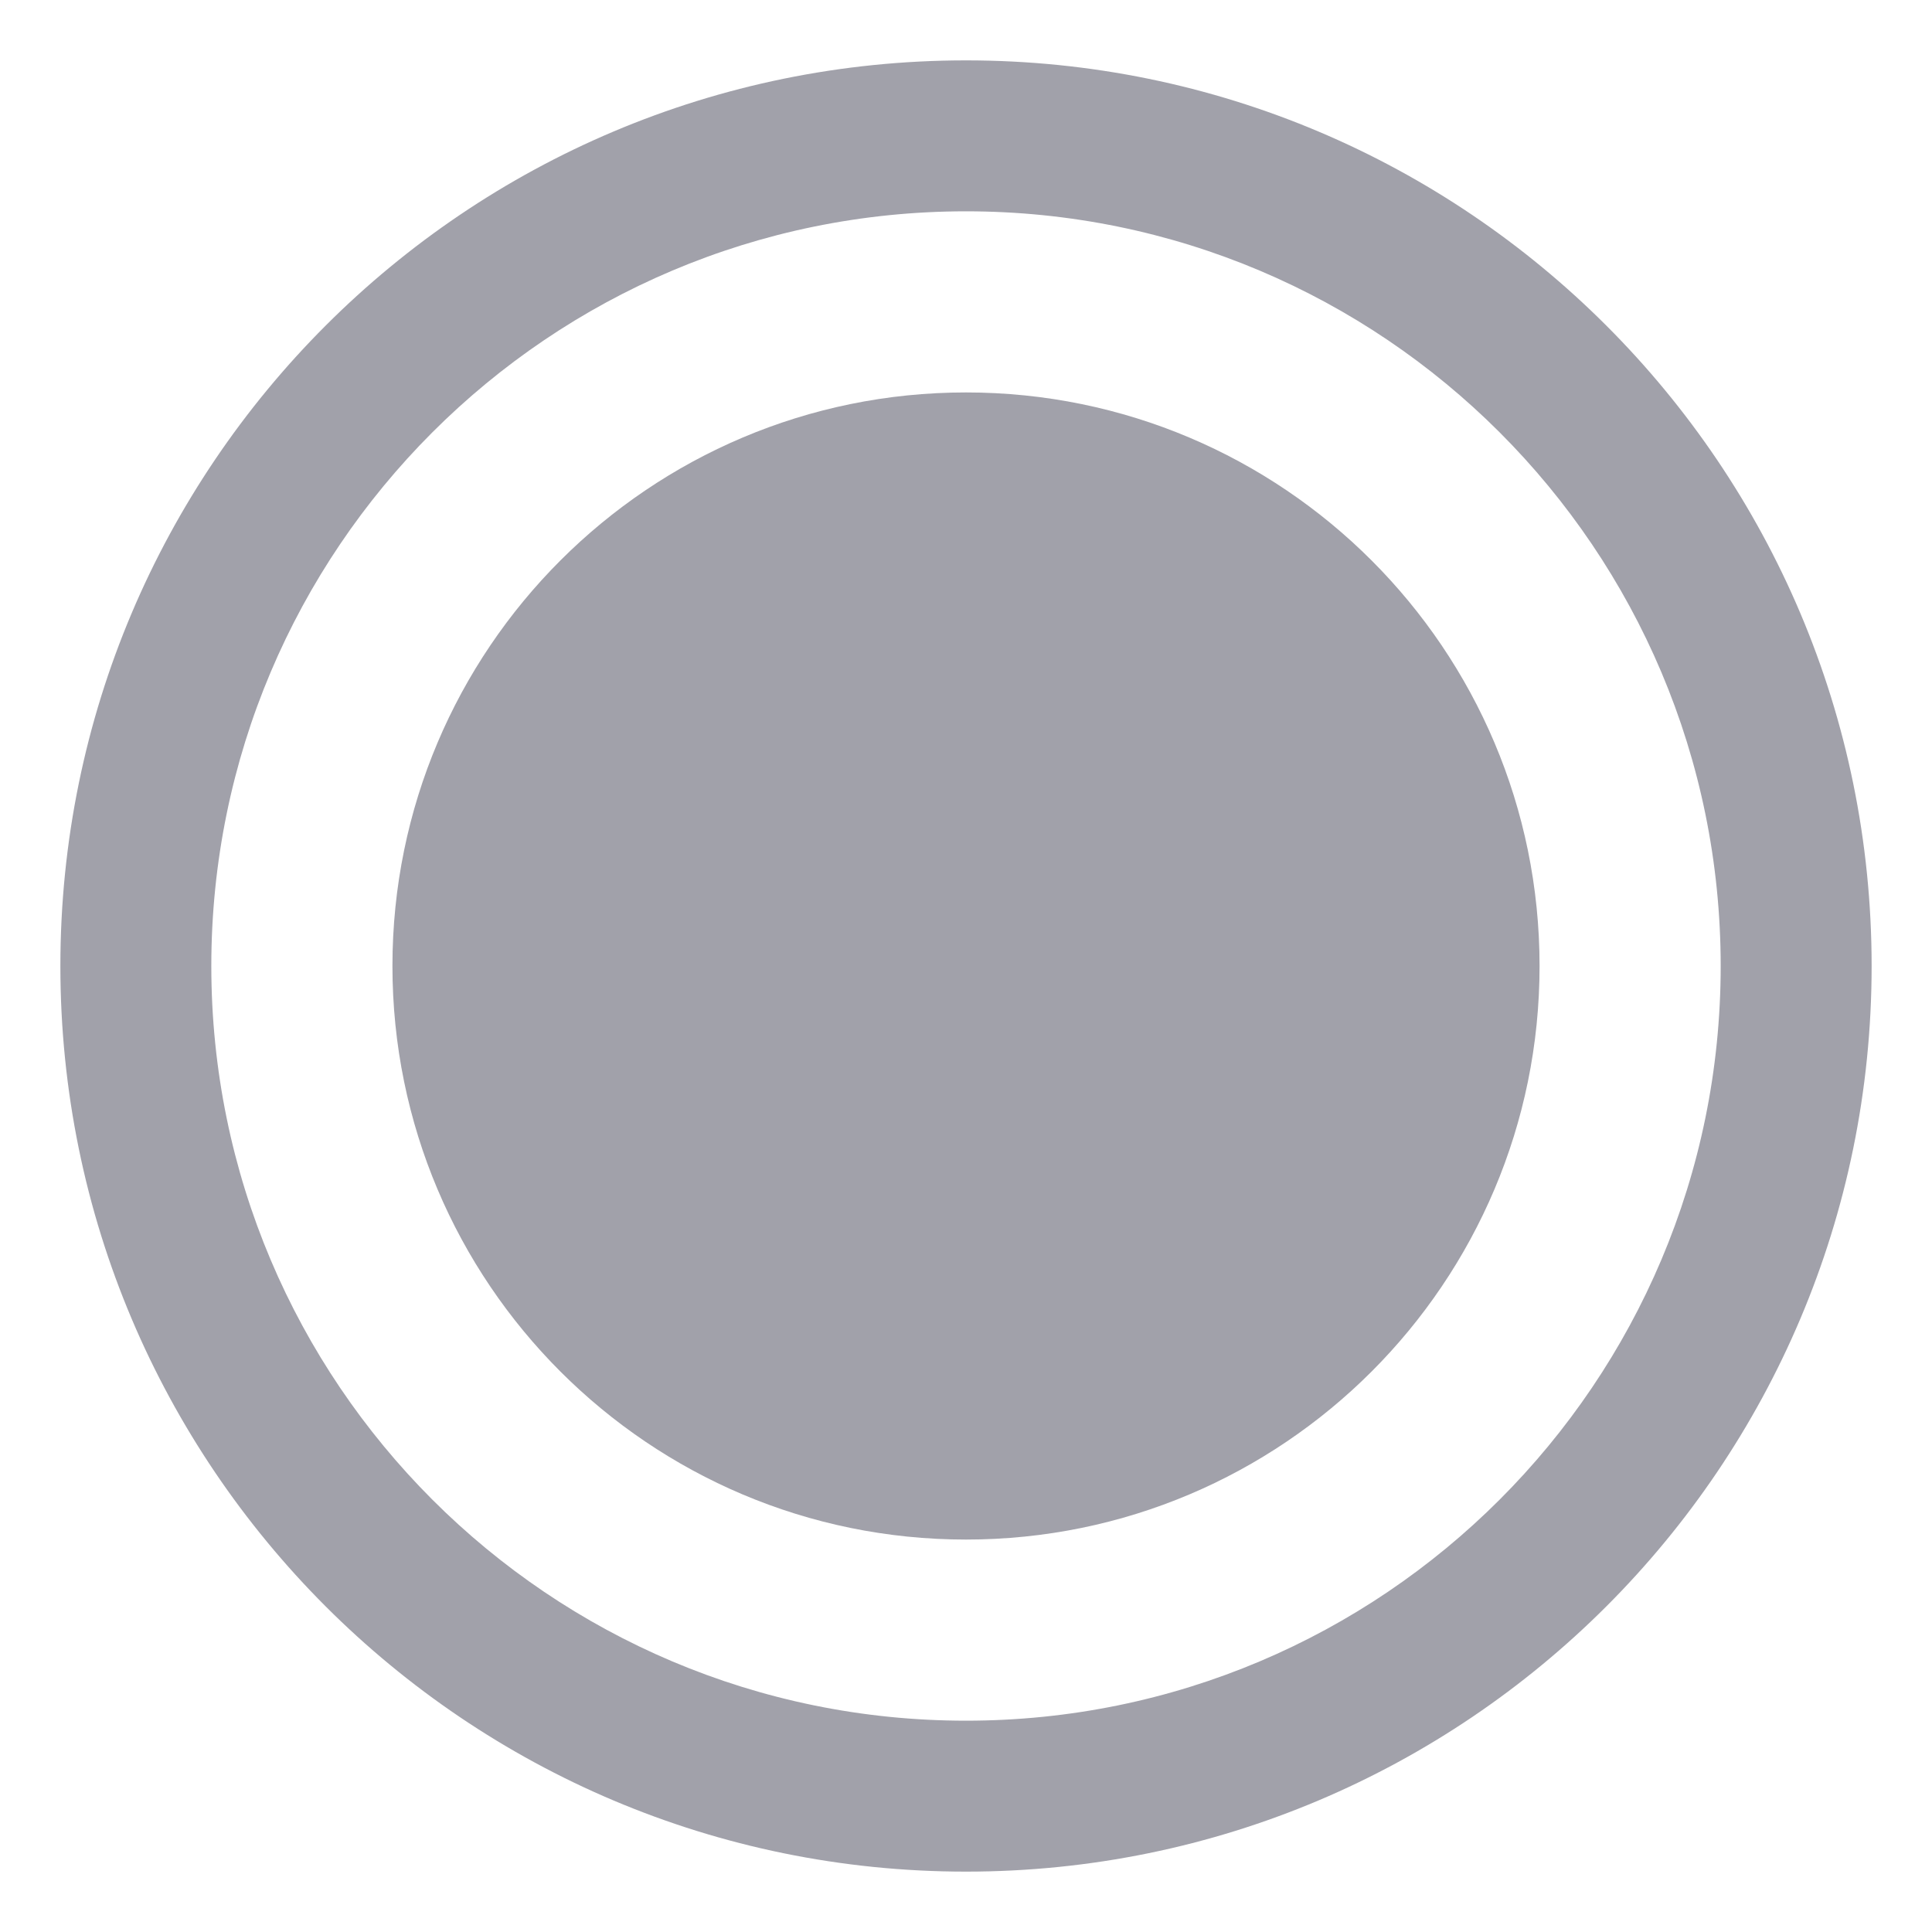
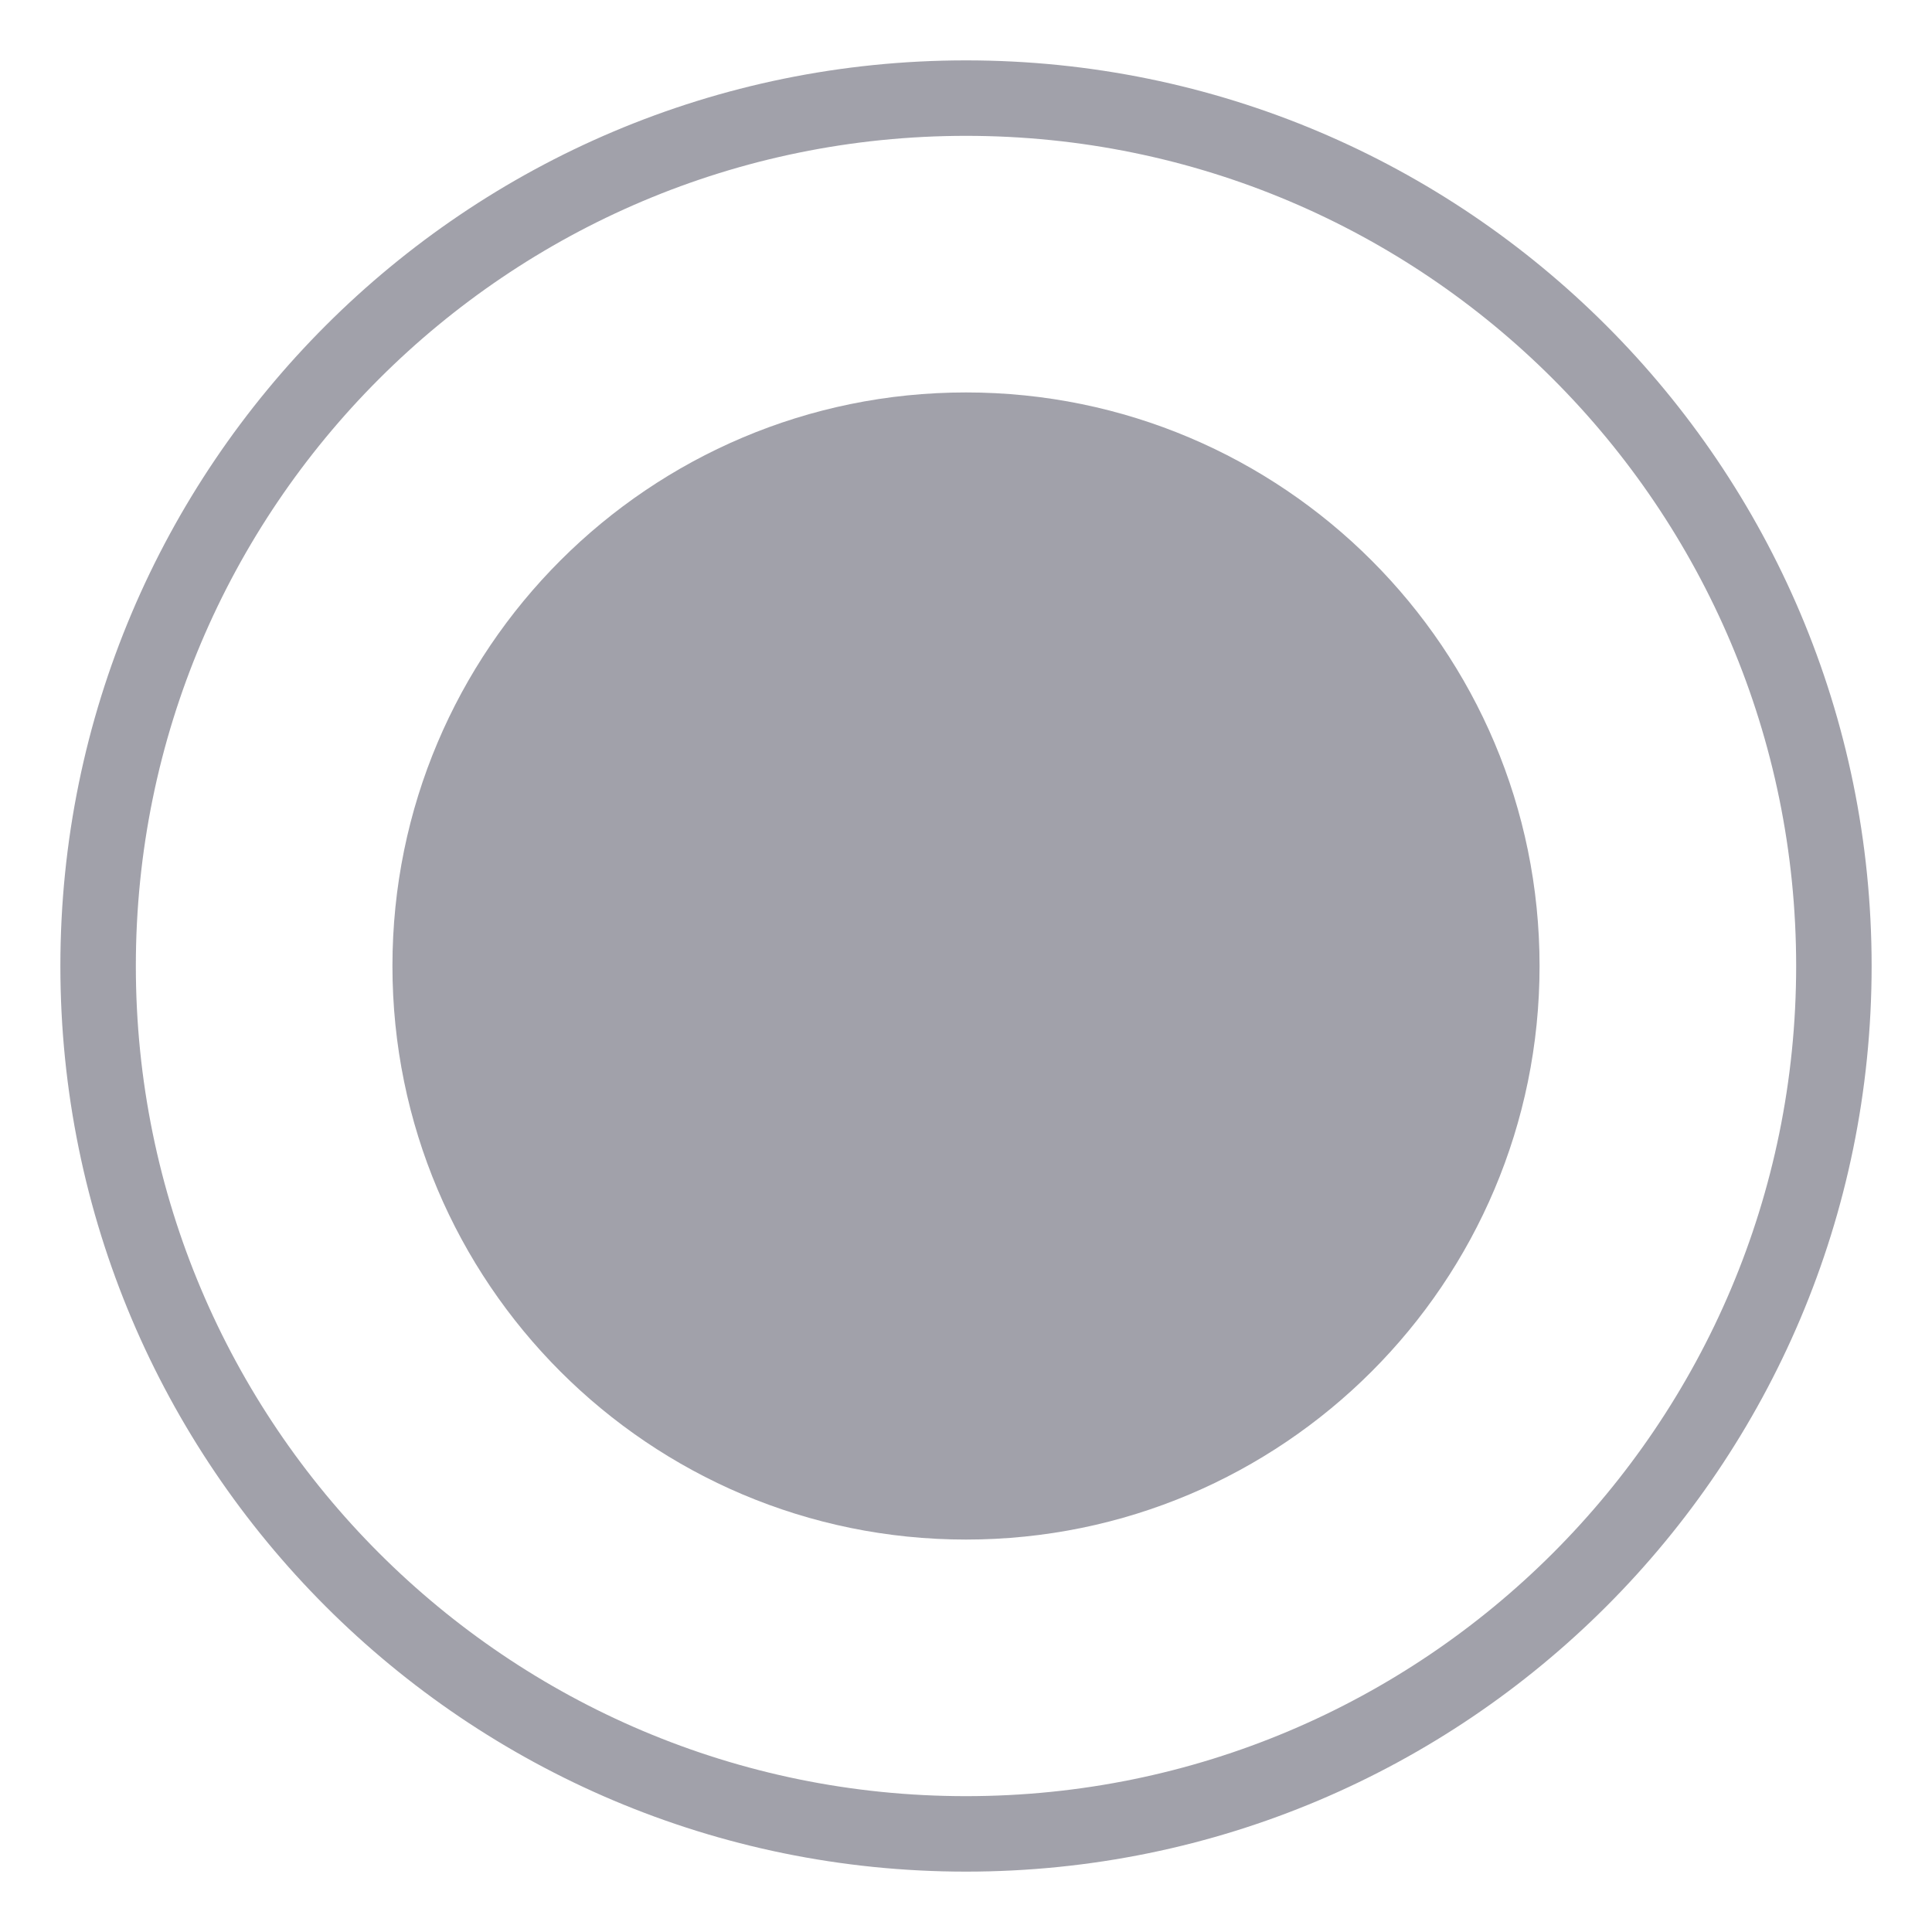
<svg xmlns="http://www.w3.org/2000/svg" viewBox="0 0 512 512" width="1em" height="1em">
-   <path fill="#a1a1aa" fill-rule="evenodd" d="M256 16a240 240 0 1 0 0 480a240 240 0 1 0 0-480zm0 40a200 200 0 1 1 0 400a200 200 0 1 1 0-400z" />
+   <path fill="#a1a1aa" fill-rule="evenodd" d="M256 16a240 240 0 1 0 0 480a240 240 0 1 0 0-480zm0 20a220 220 0 1 1 0 440a220 220 0 1 1 0-440z" />
  <path fill="#a1a1aa" d="M256 104a152 152 0 1 0 0 304a152 152 0 1 0 0-304z" />
</svg>
